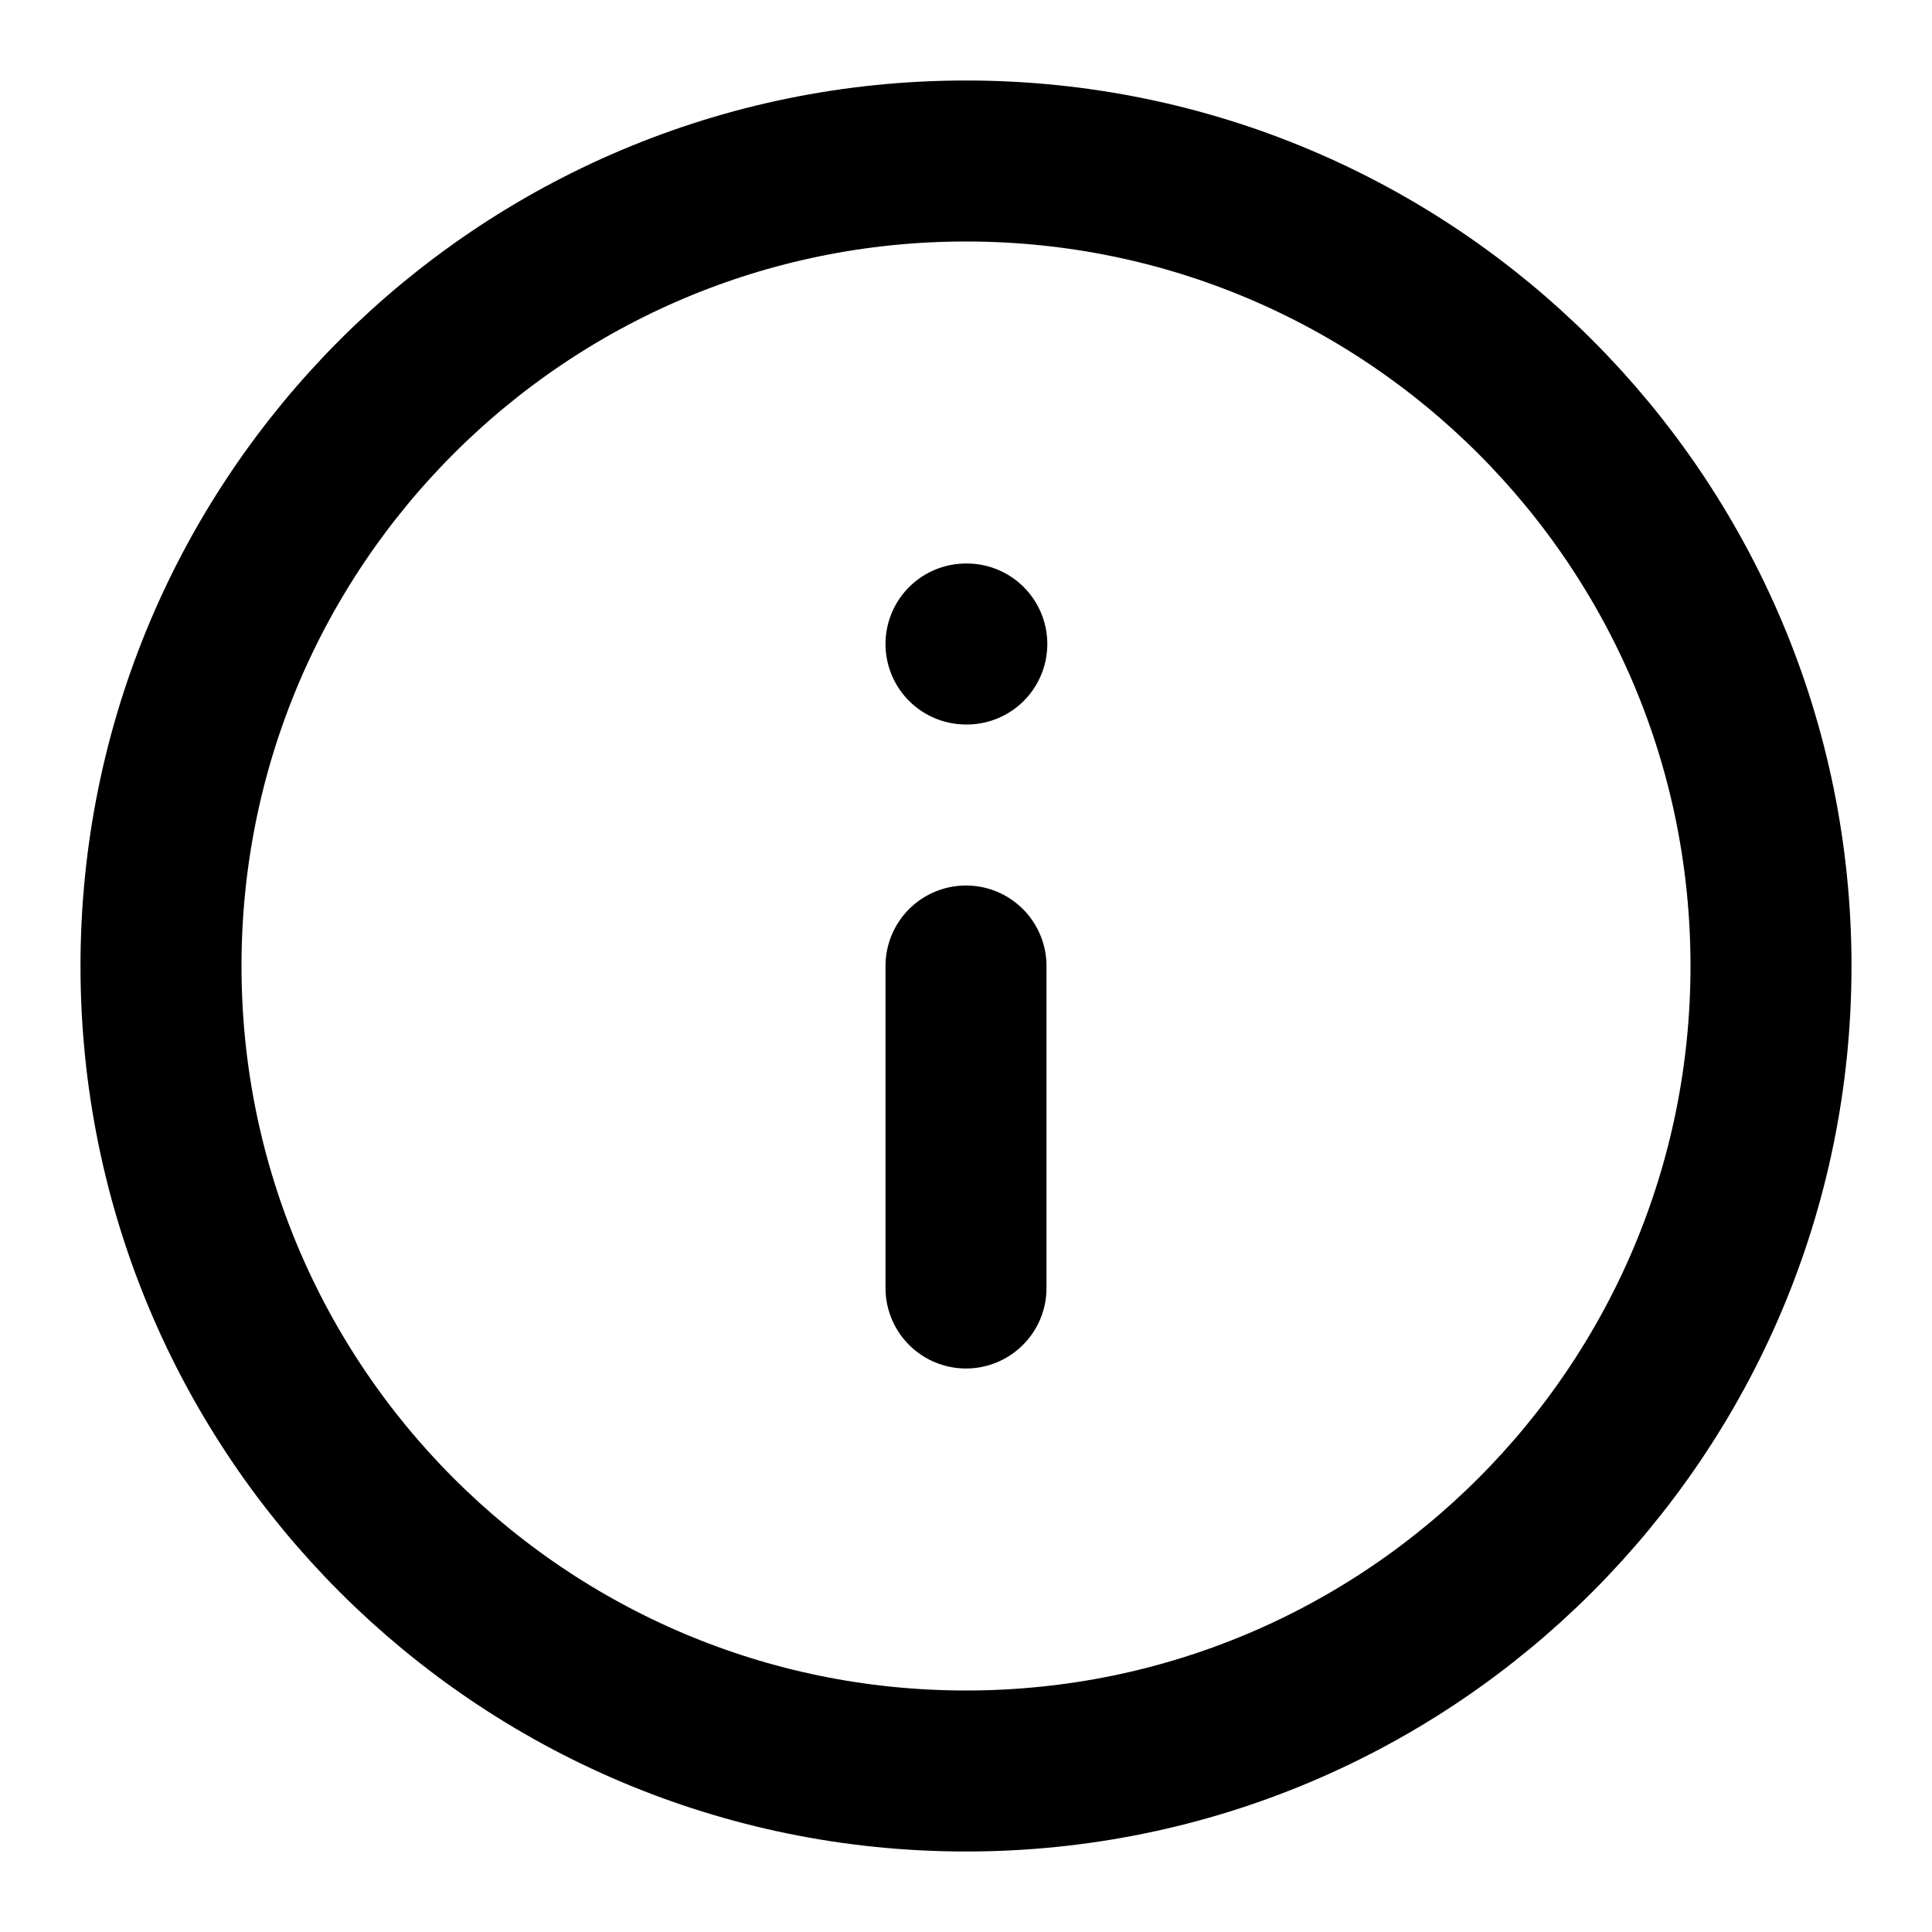
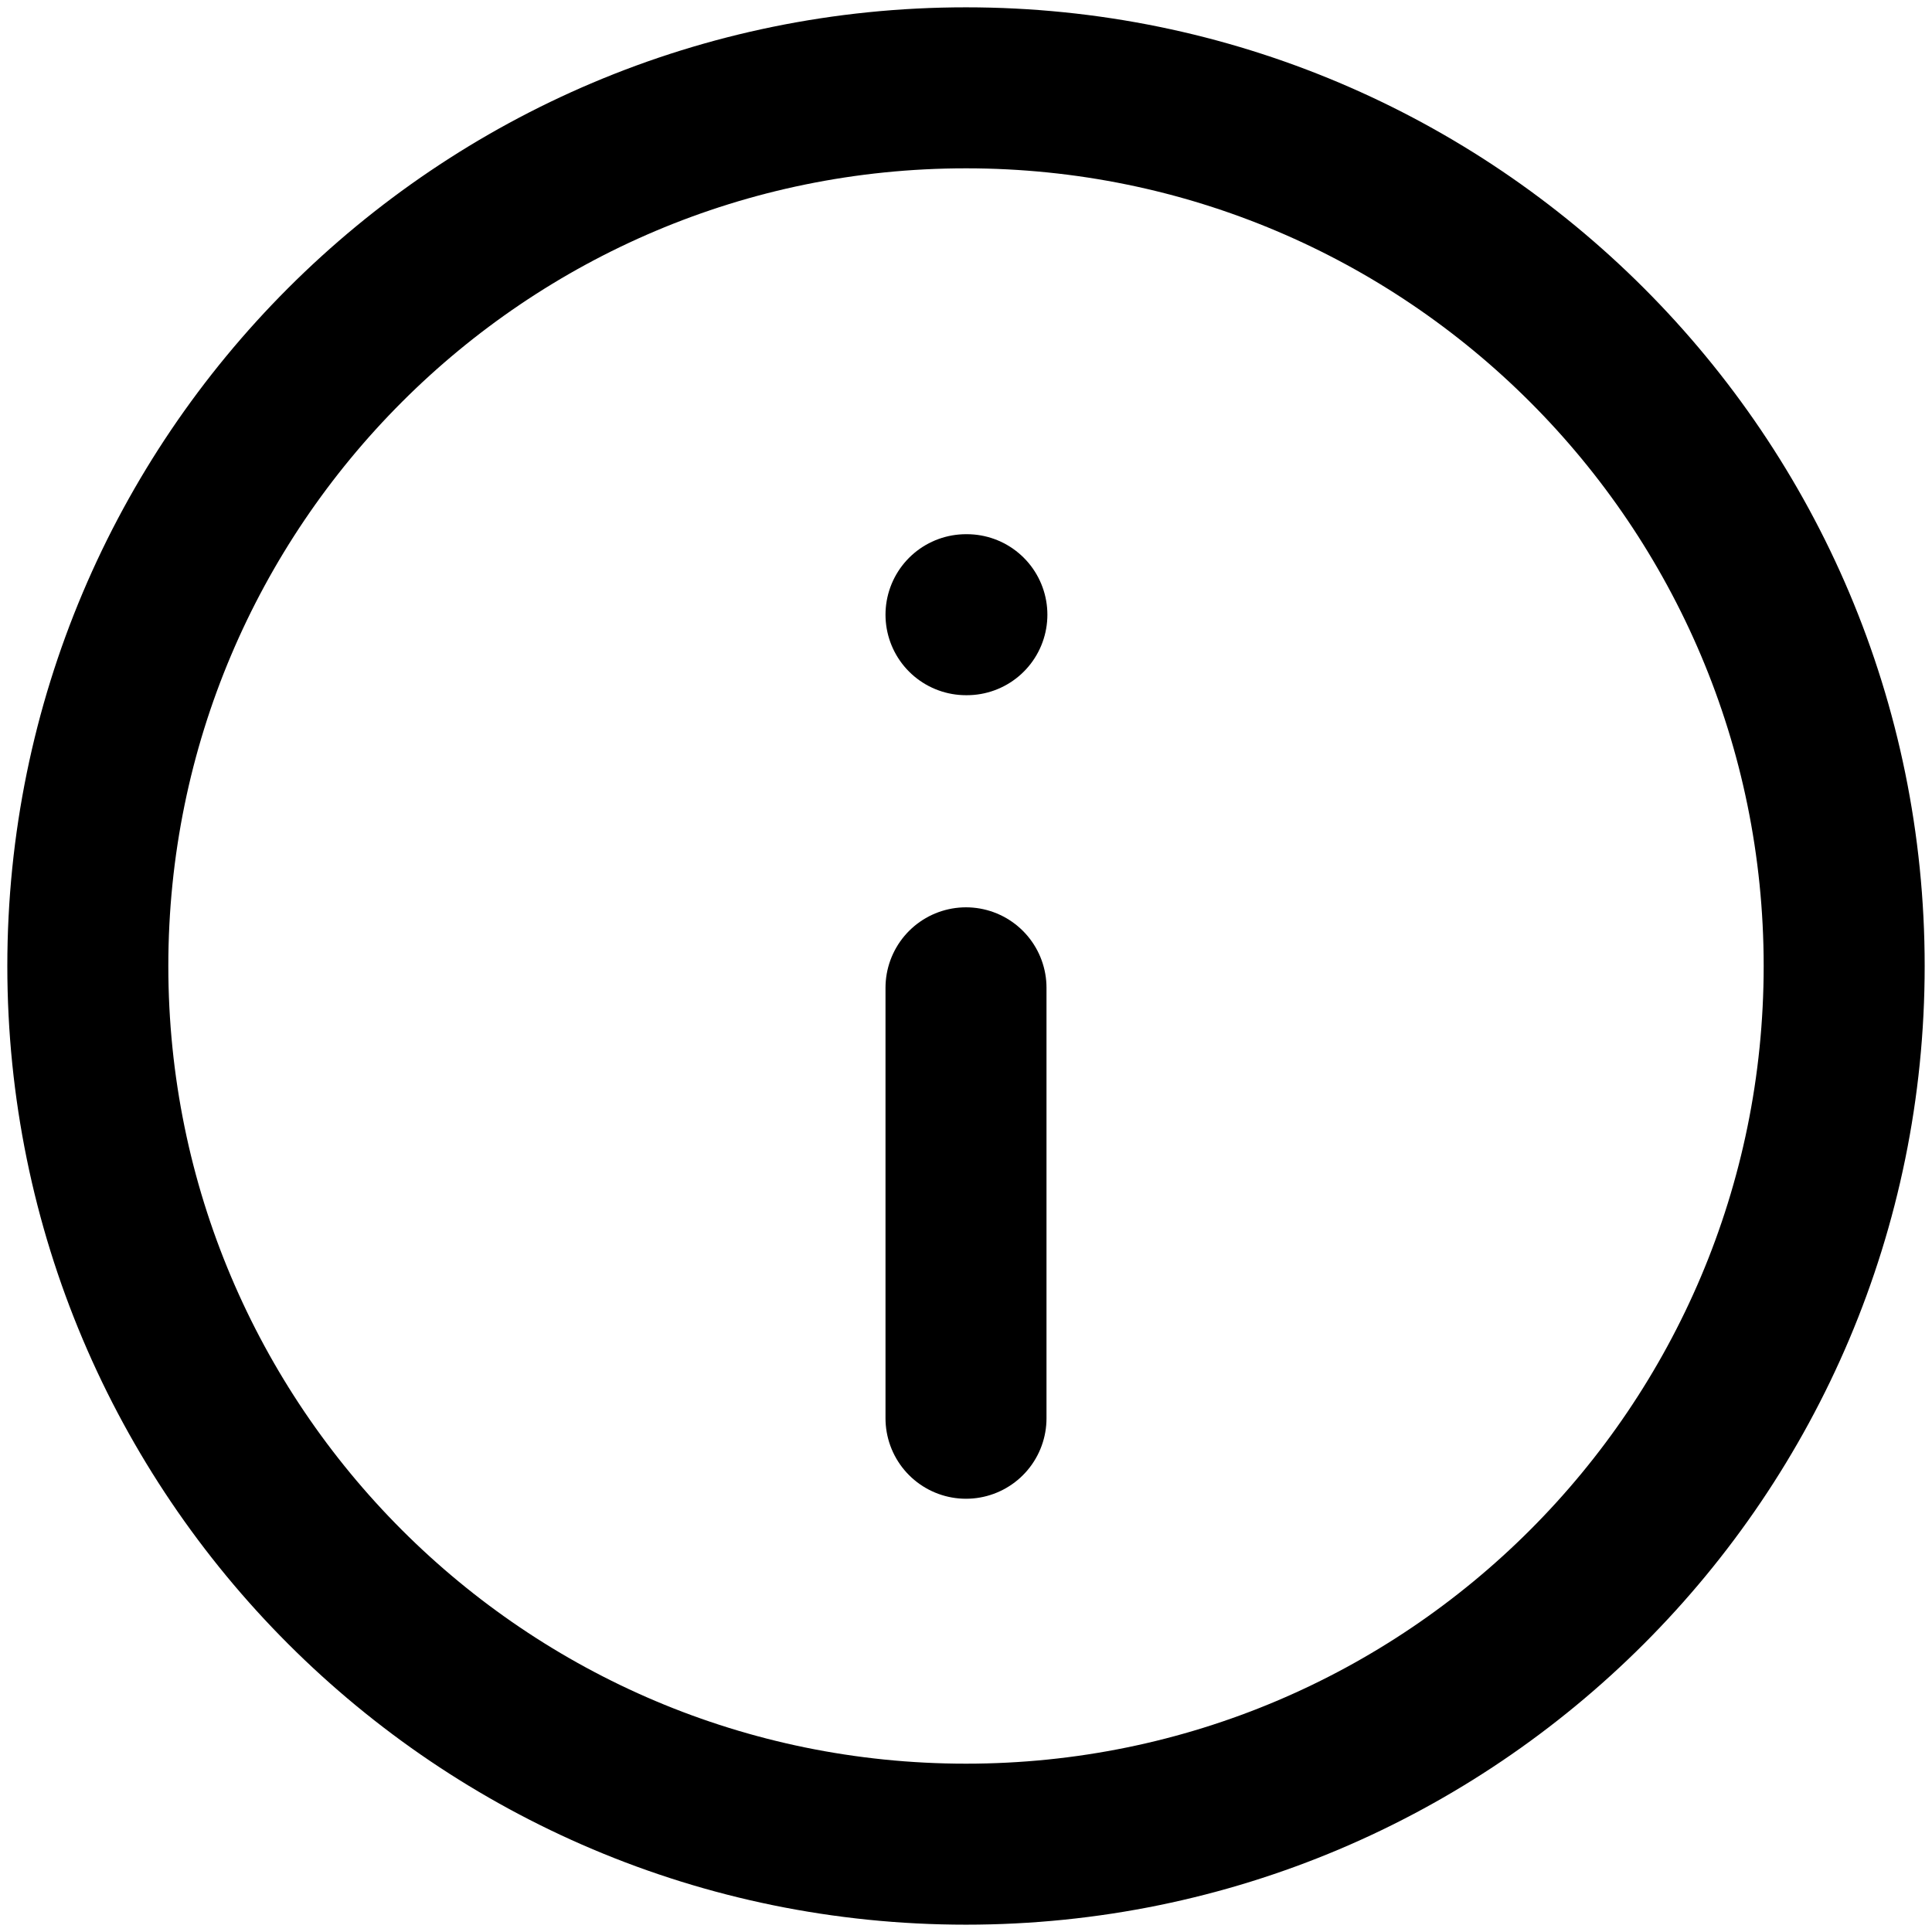
<svg xmlns="http://www.w3.org/2000/svg" width="24" height="24" viewBox="0 0 24 24" fill="none" stroke="currentColor" stroke-width="2" stroke-linecap="round" stroke-linejoin="round">
-   <circle cx="12" cy="12" r="10" />
-   <path d="M12 16v-4" />
-   <path d="M12 8h.01" />
+   <circle cx="12" cy="12" r="10.909" />
+   <path d="M12 17.618 V12.271" />
+   <path d="M12 7.636 H12.011" />
</svg>
